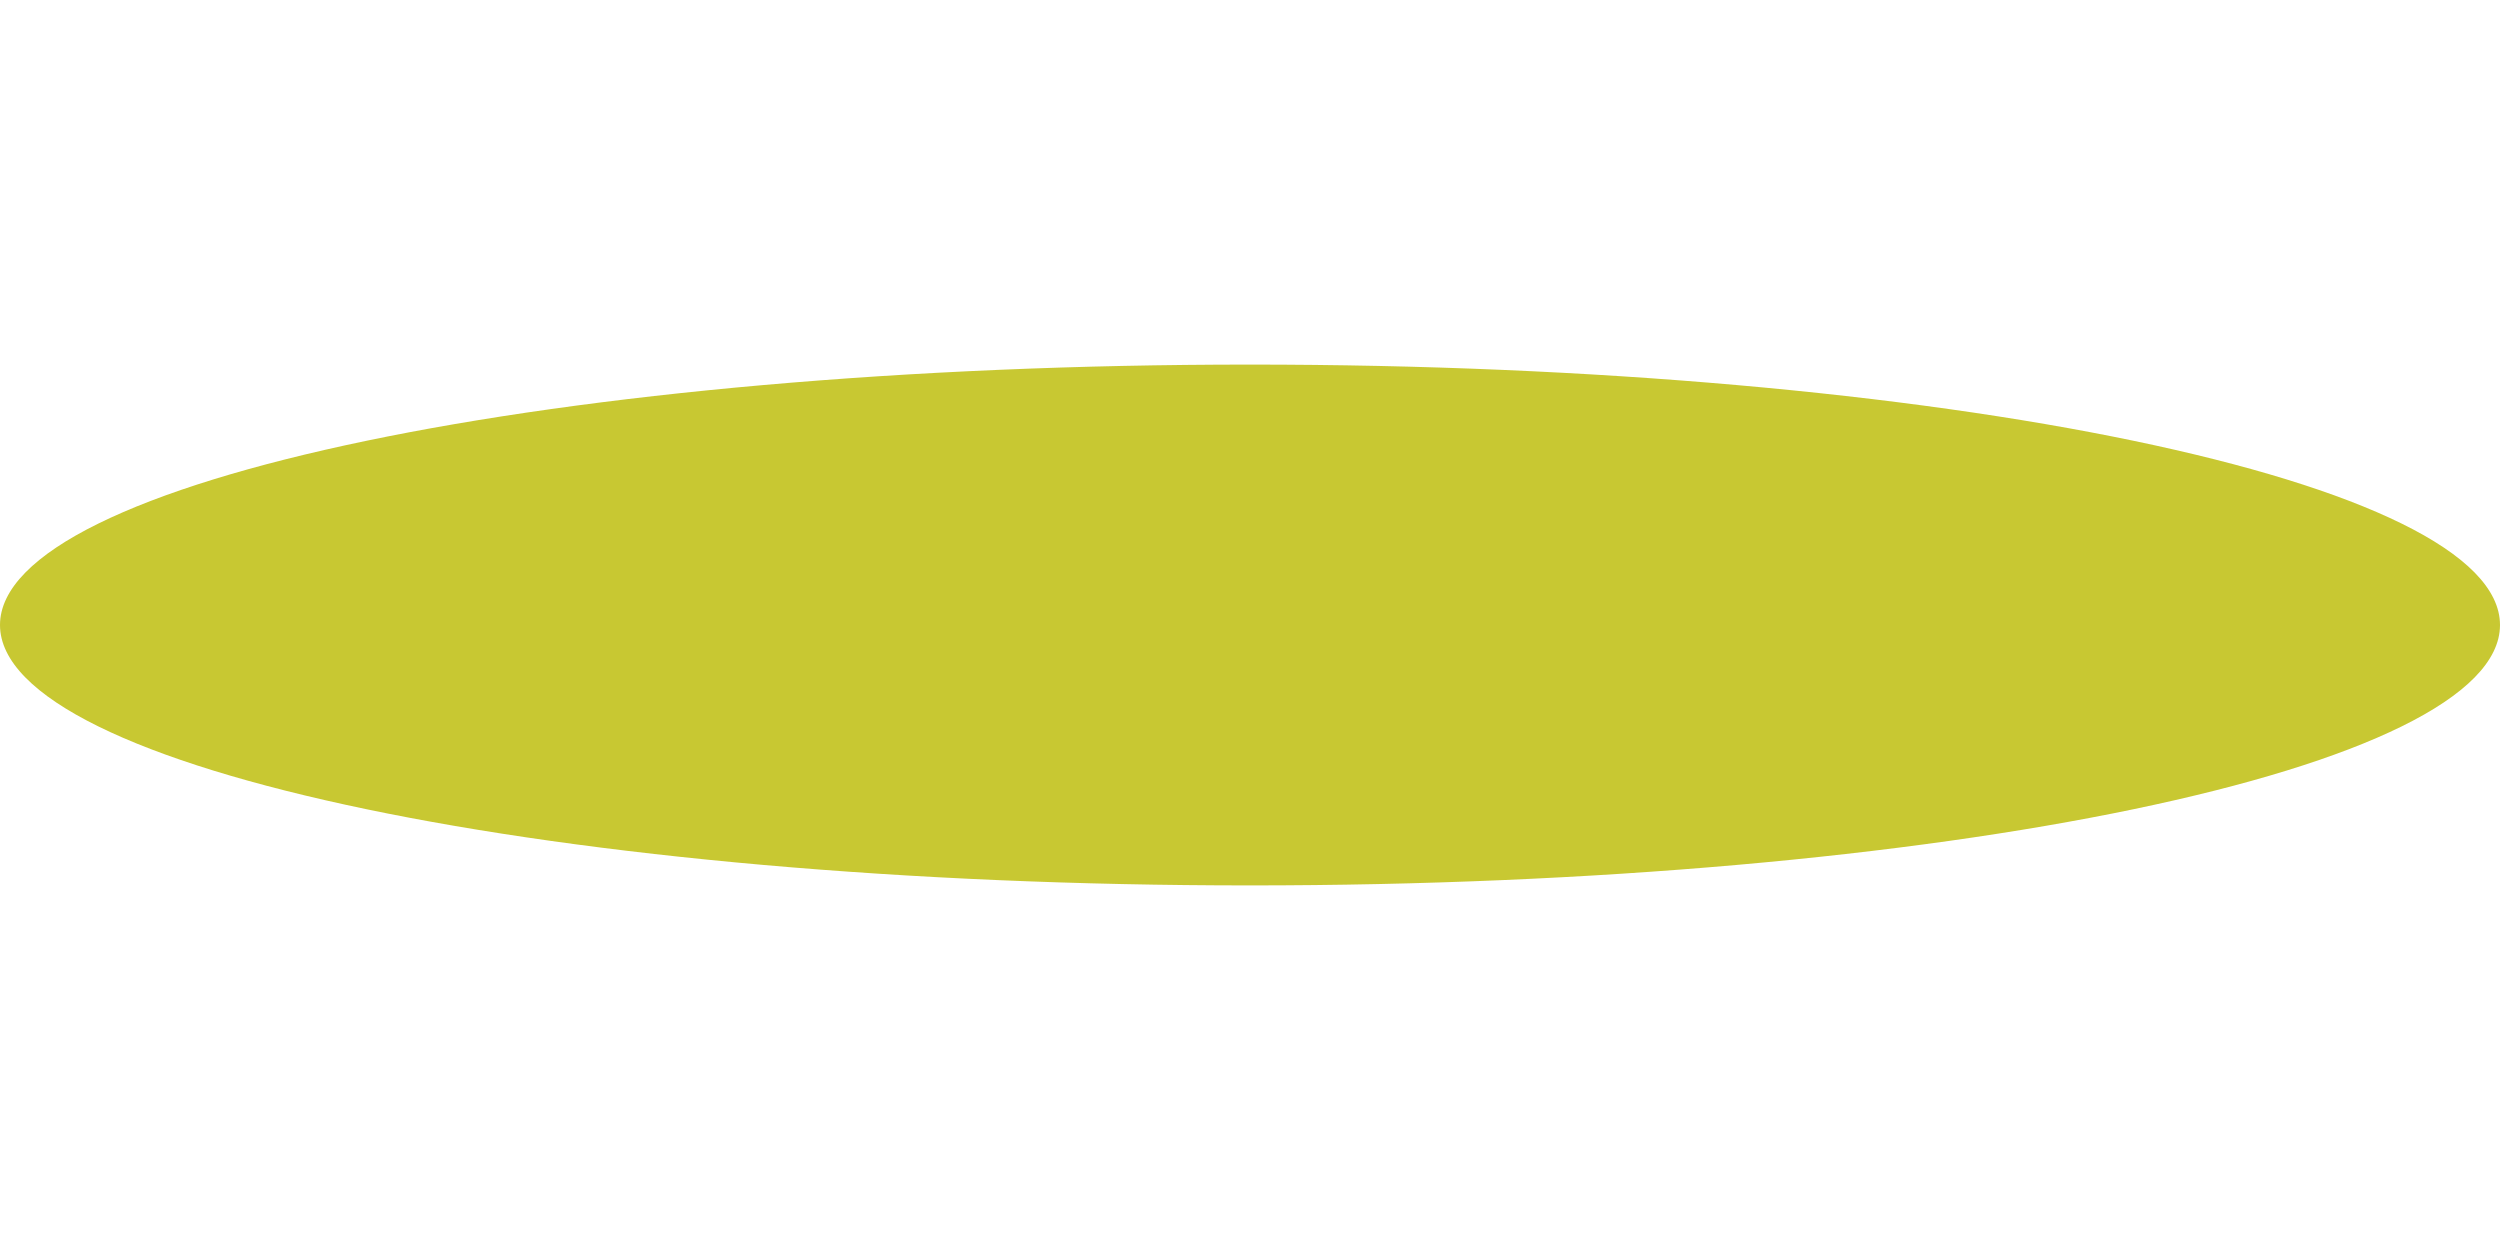
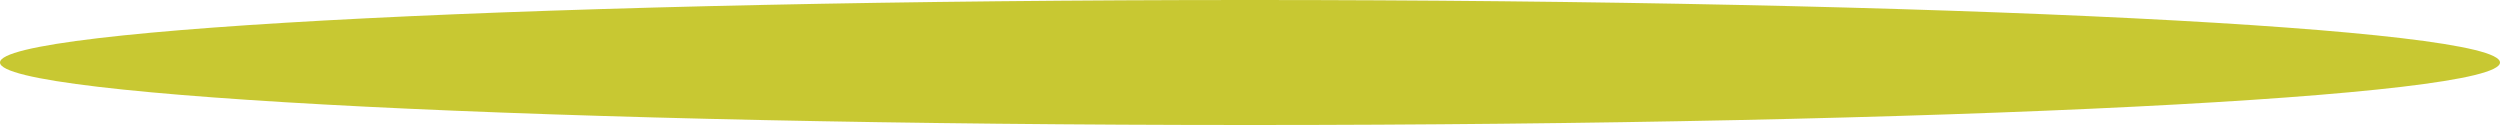
- <svg xmlns="http://www.w3.org/2000/svg" width="100" height="50" viewBox="0 0 120 50">
+ <svg xmlns="http://www.w3.org/2000/svg" width="1400" height="70" viewBox="0 0 1400 70">
  <style>
      ellipse {
         fill: rgb(200,200,50);
      }
   </style>
-   <ellipse cx="60" cy="25" rx="60" ry="12.5" />
+   <ellipse cx="700" cy="35" rx="700" ry="35" />
</svg>
